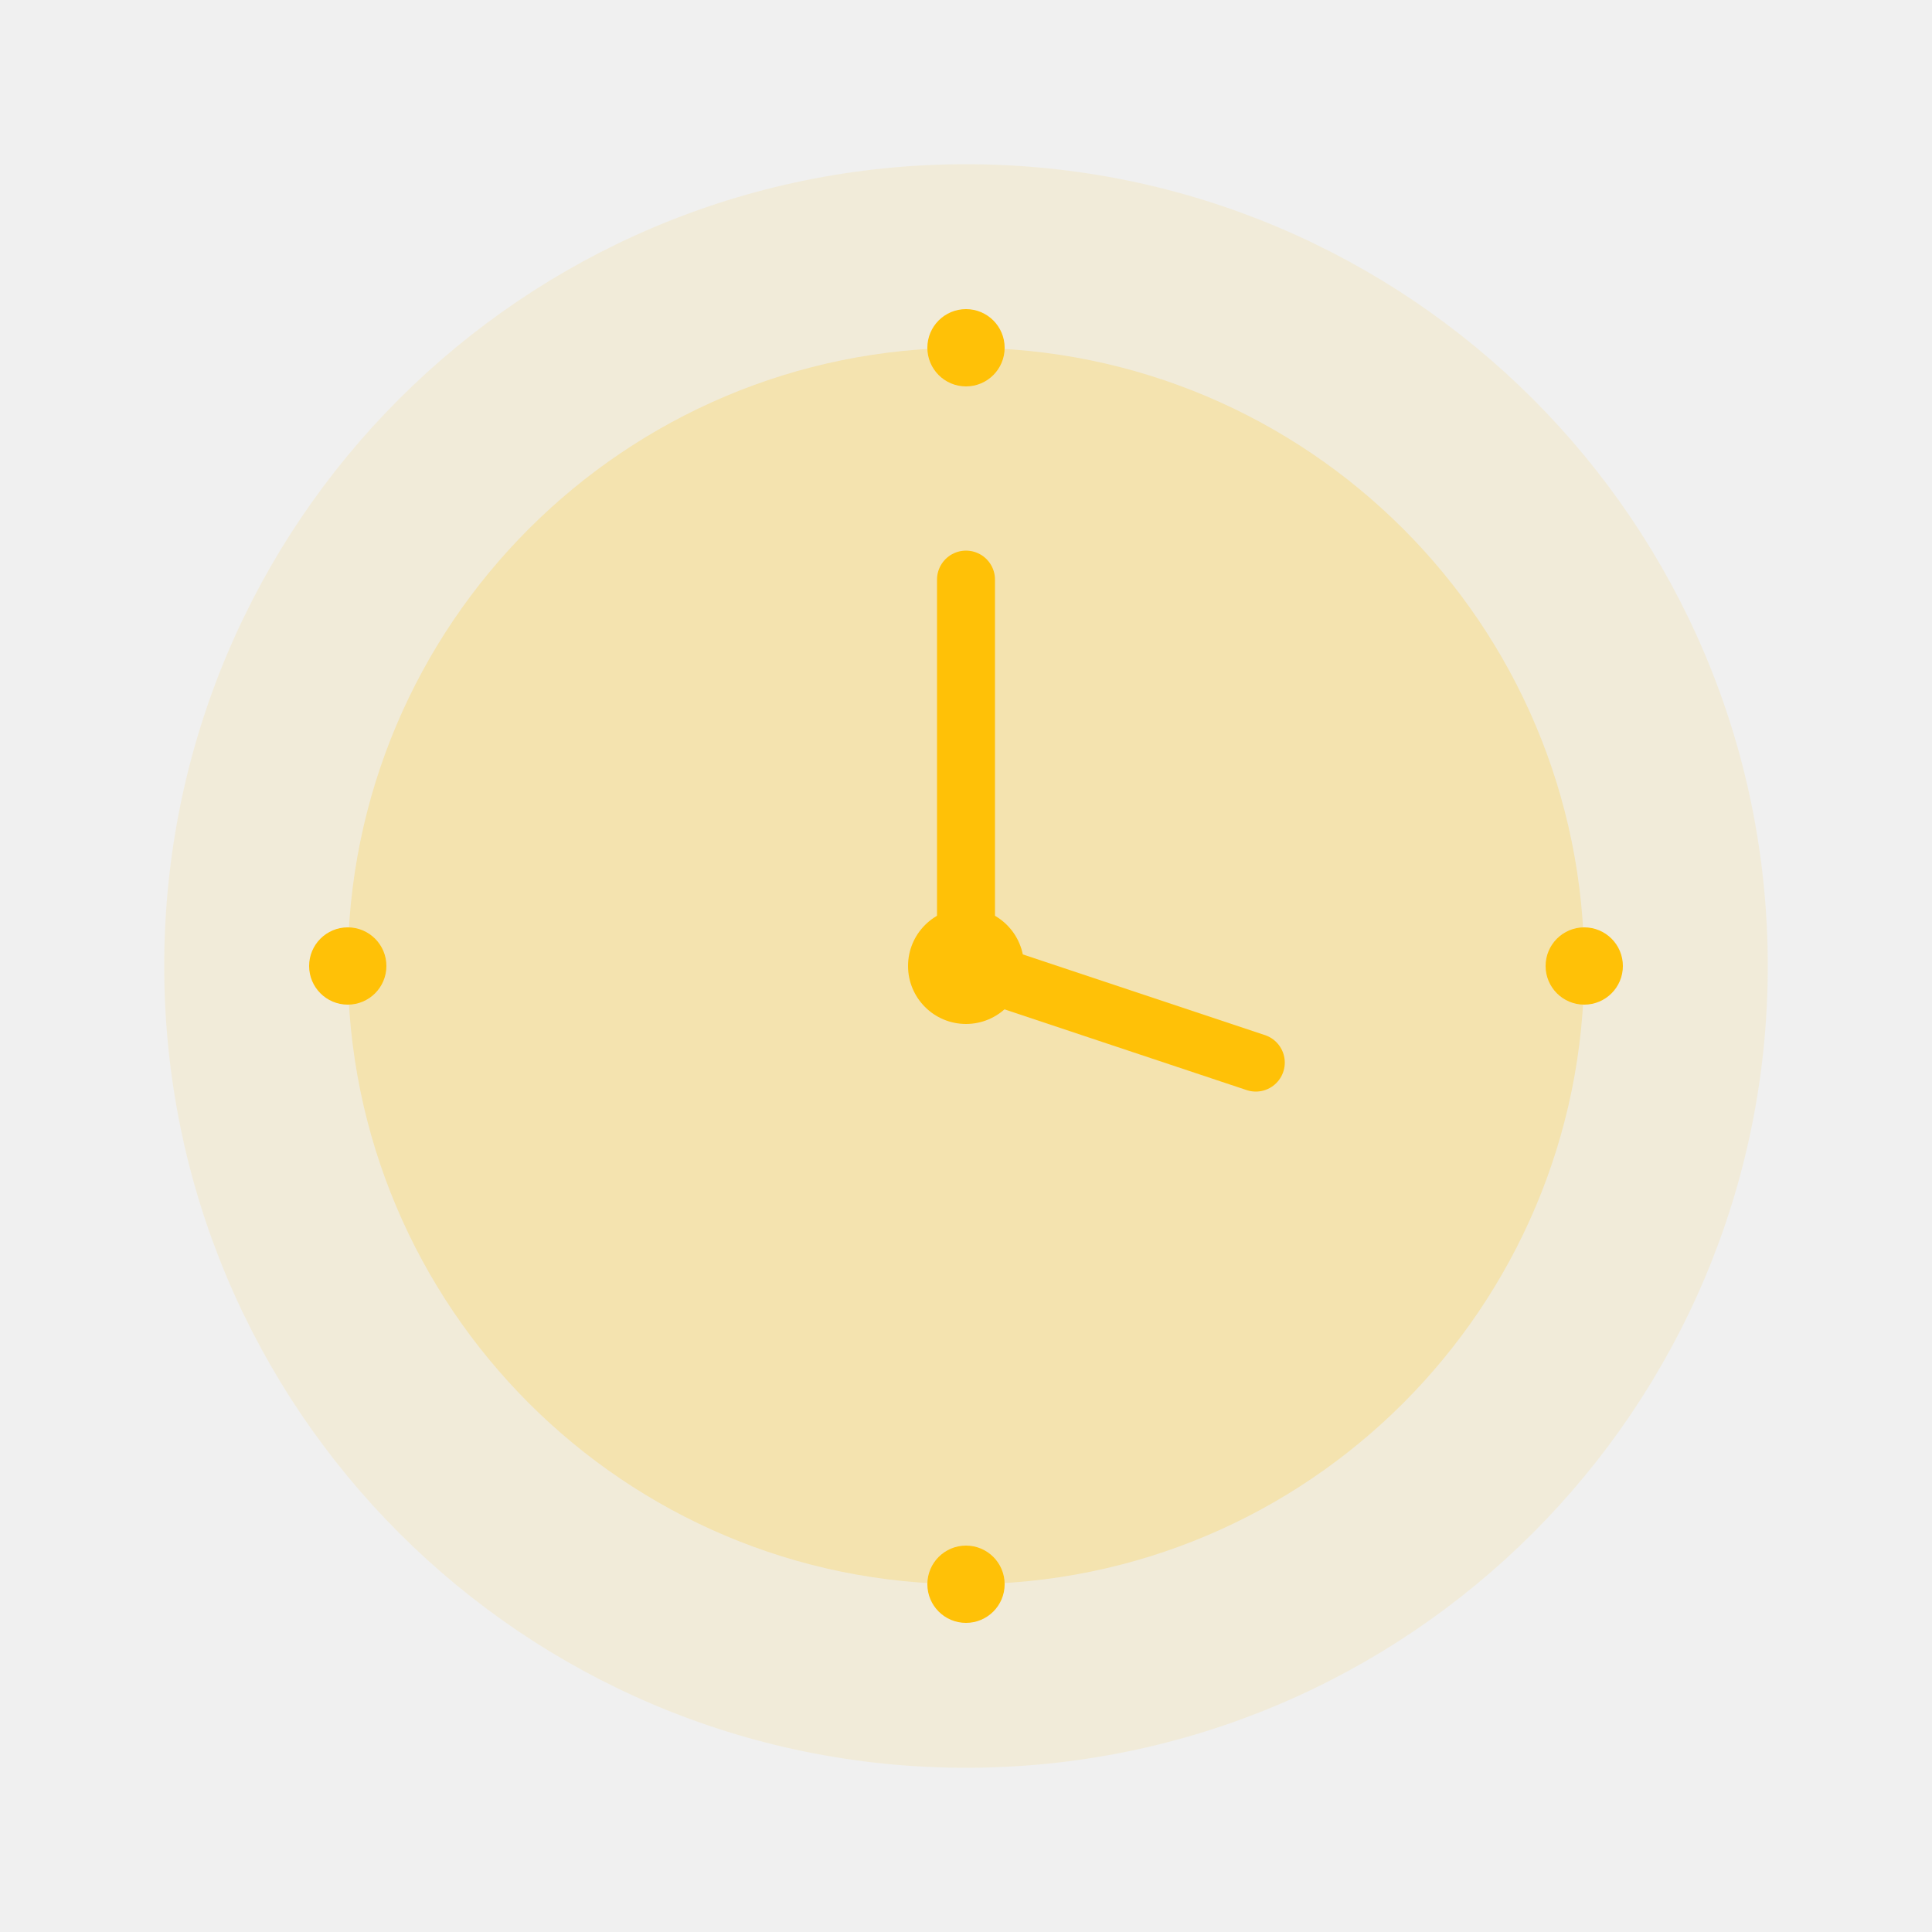
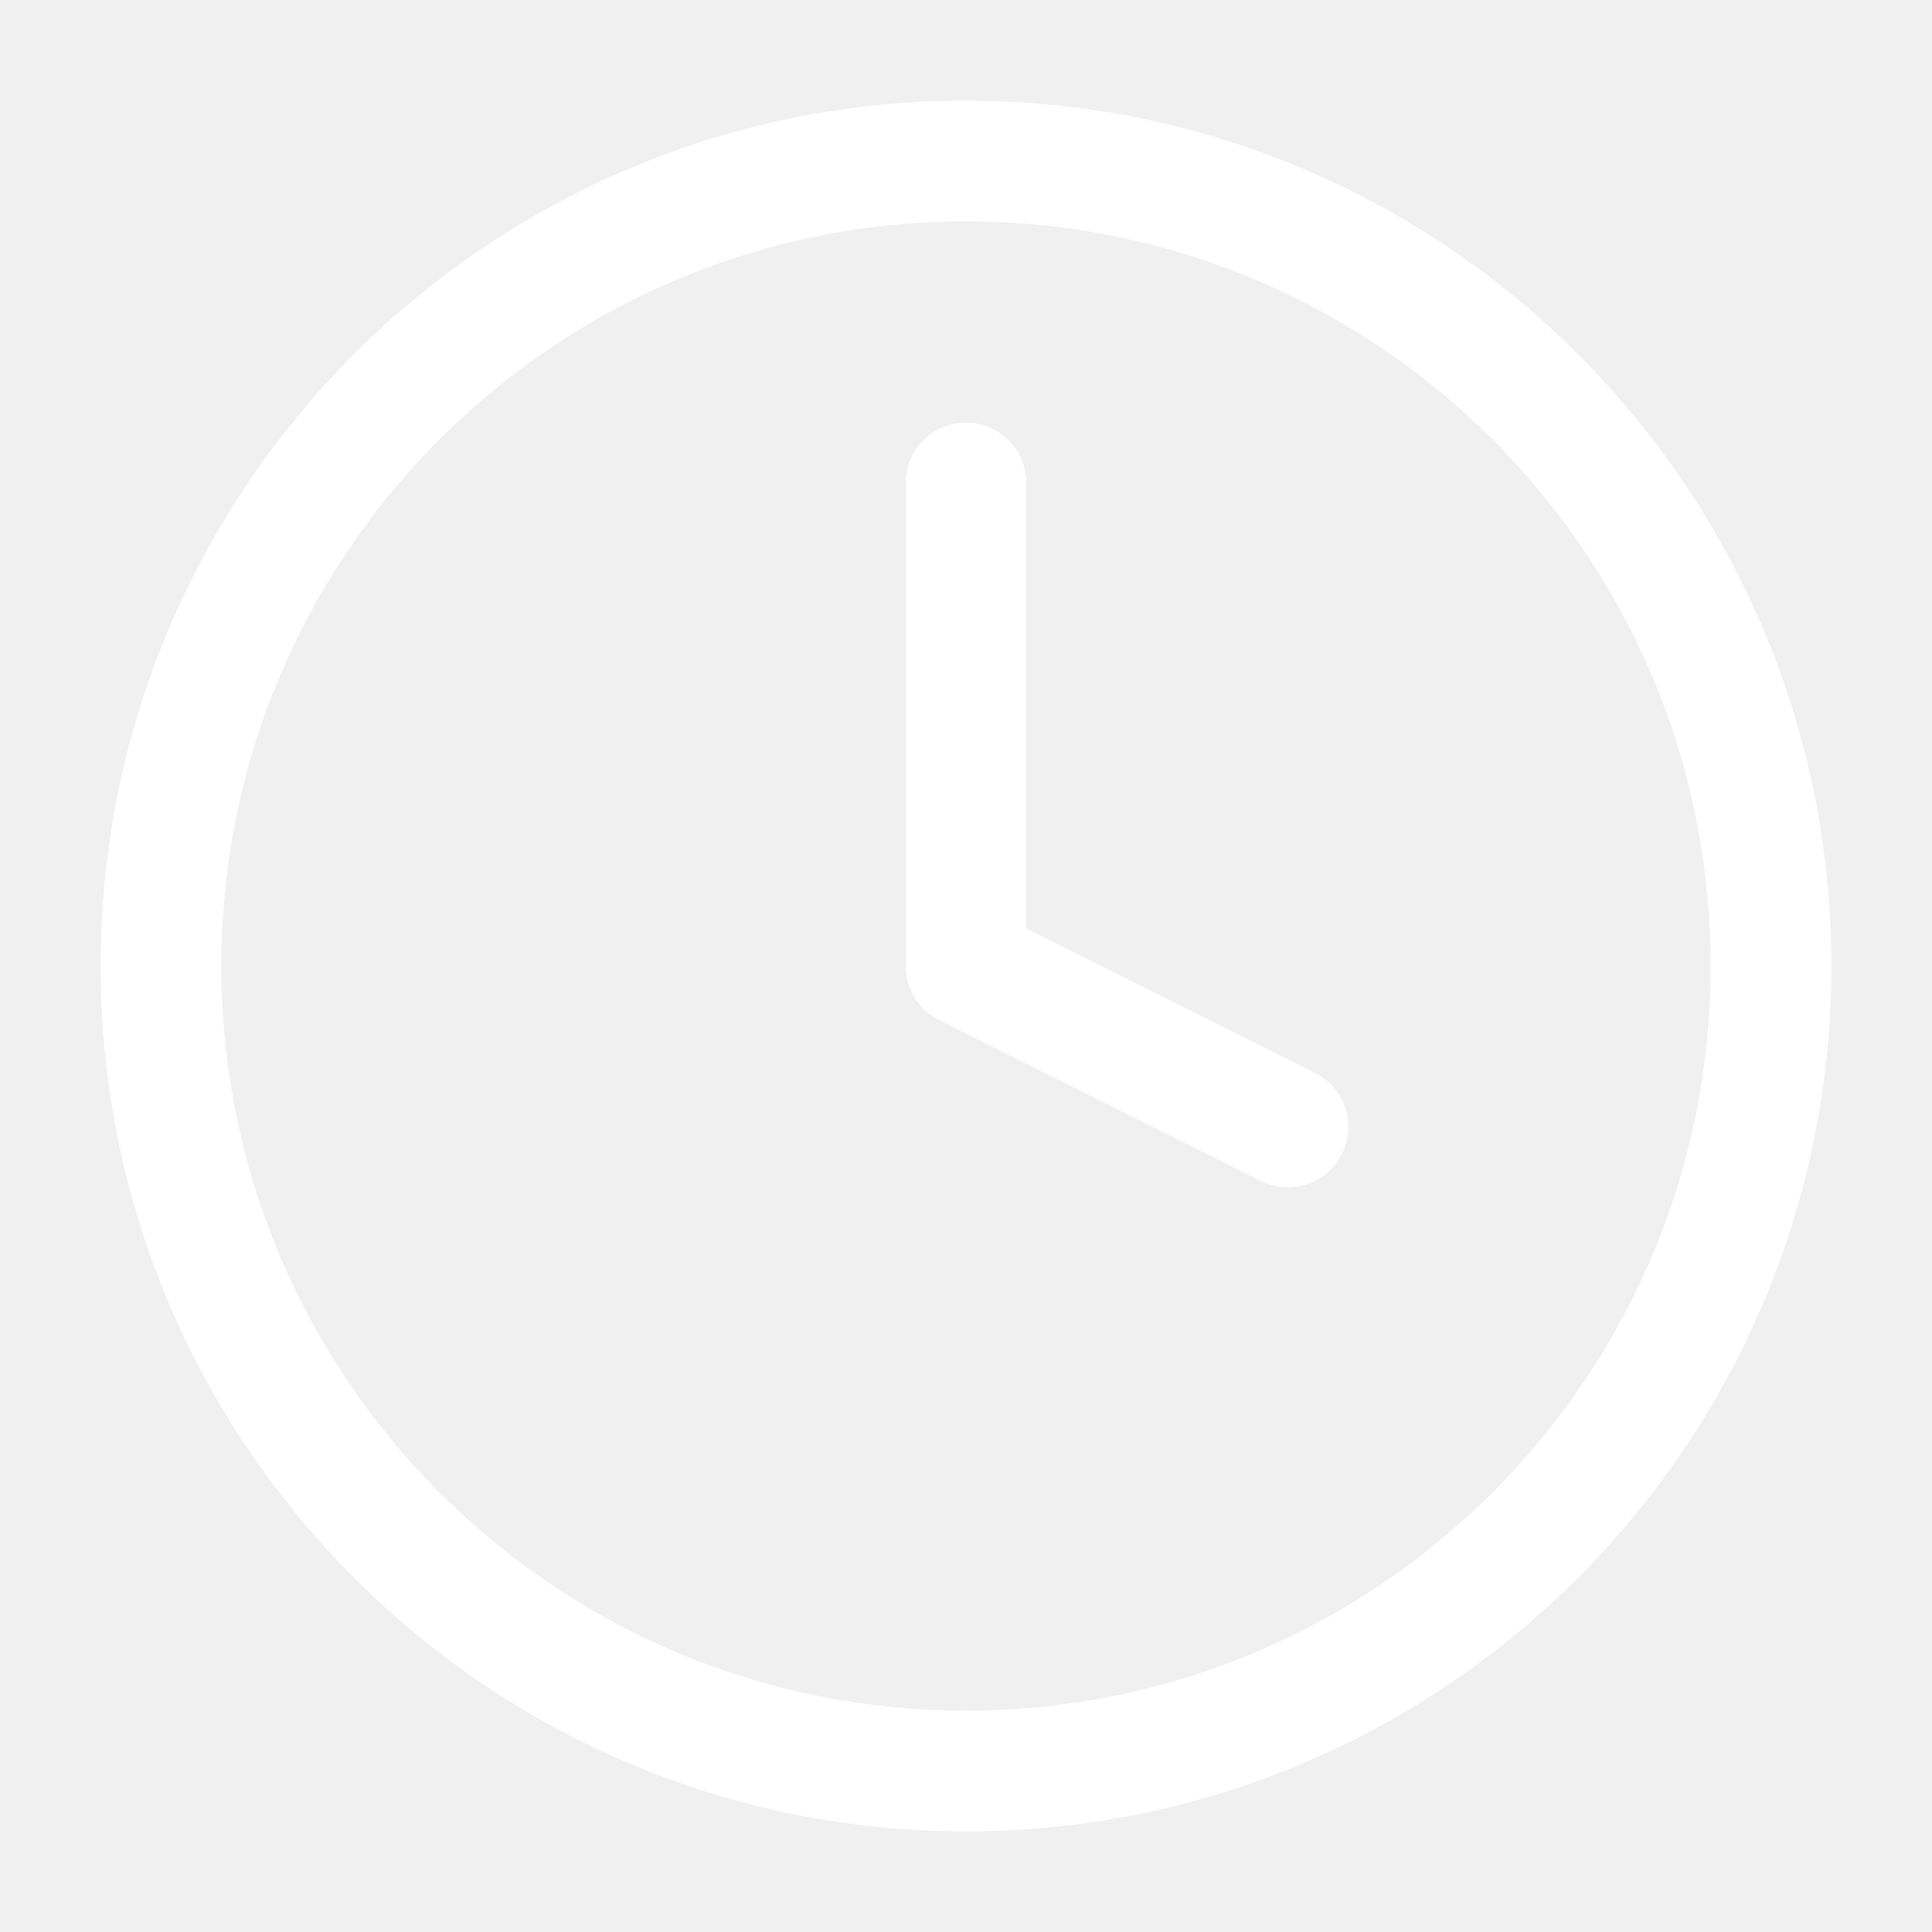
- <svg xmlns="http://www.w3.org/2000/svg" viewBox="0 0 100 100" fill="none">
-   <circle cx="50" cy="50" r="40" fill="#ffc107" opacity="0.1" stroke="#ffc107" stroke-width="3" />
-   <circle cx="50" cy="50" r="32" fill="#ffc107" opacity="0.2" />
-   <circle cx="50" cy="50" r="3" fill="#ffc107" />
-   <line x1="50" y1="50" x2="50" y2="30" stroke="#ffc107" stroke-width="3" stroke-linecap="round" />
-   <line x1="50" y1="50" x2="65" y2="55" stroke="#ffc107" stroke-width="3" stroke-linecap="round" />
-   <circle cx="50" cy="18" r="2" fill="#ffc107" />
-   <circle cx="50" cy="82" r="2" fill="#ffc107" />
-   <circle cx="18" cy="50" r="2" fill="#ffc107" />
-   <circle cx="82" cy="50" r="2" fill="#ffc107" />
+ <svg xmlns="http://www.w3.org/2000/svg" viewBox="0 0 24 24" fill="none" stroke="white" stroke-width="1.5" stroke-linecap="round" stroke-linejoin="round">
+   <circle cx="12" cy="12" r="10" />
+   <polyline points="12 6 12 12 16 14" />
</svg>
